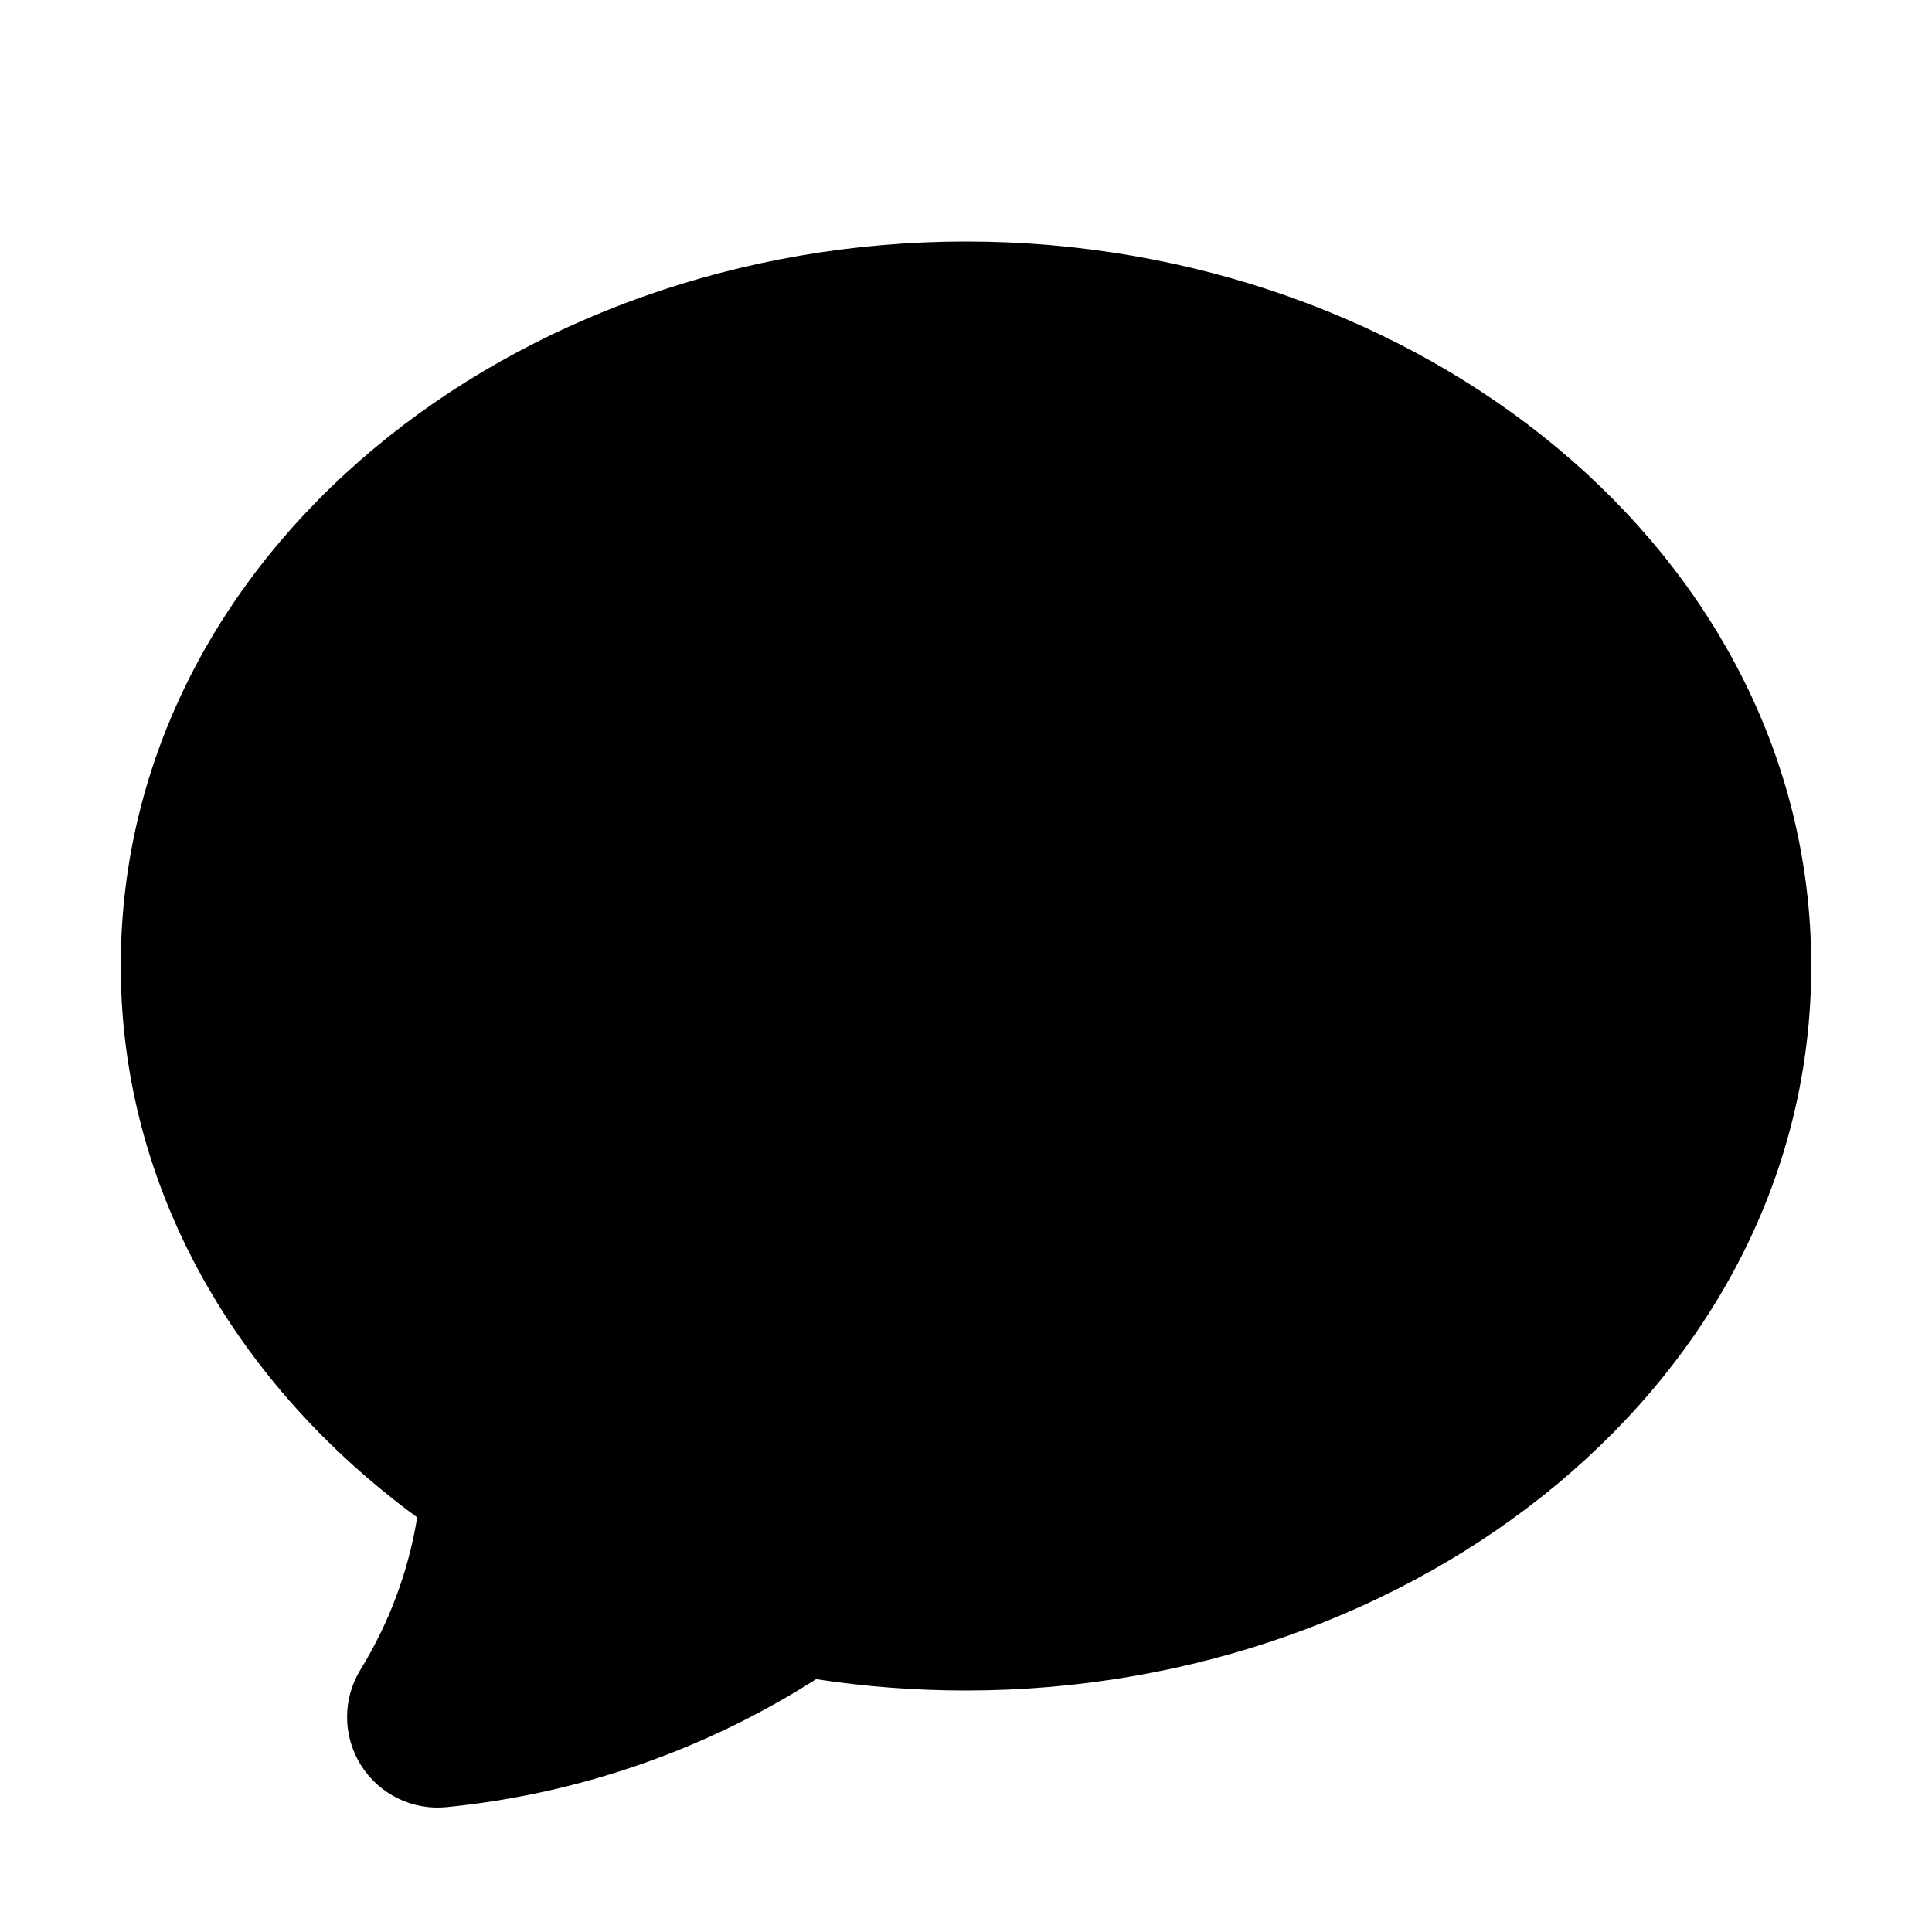
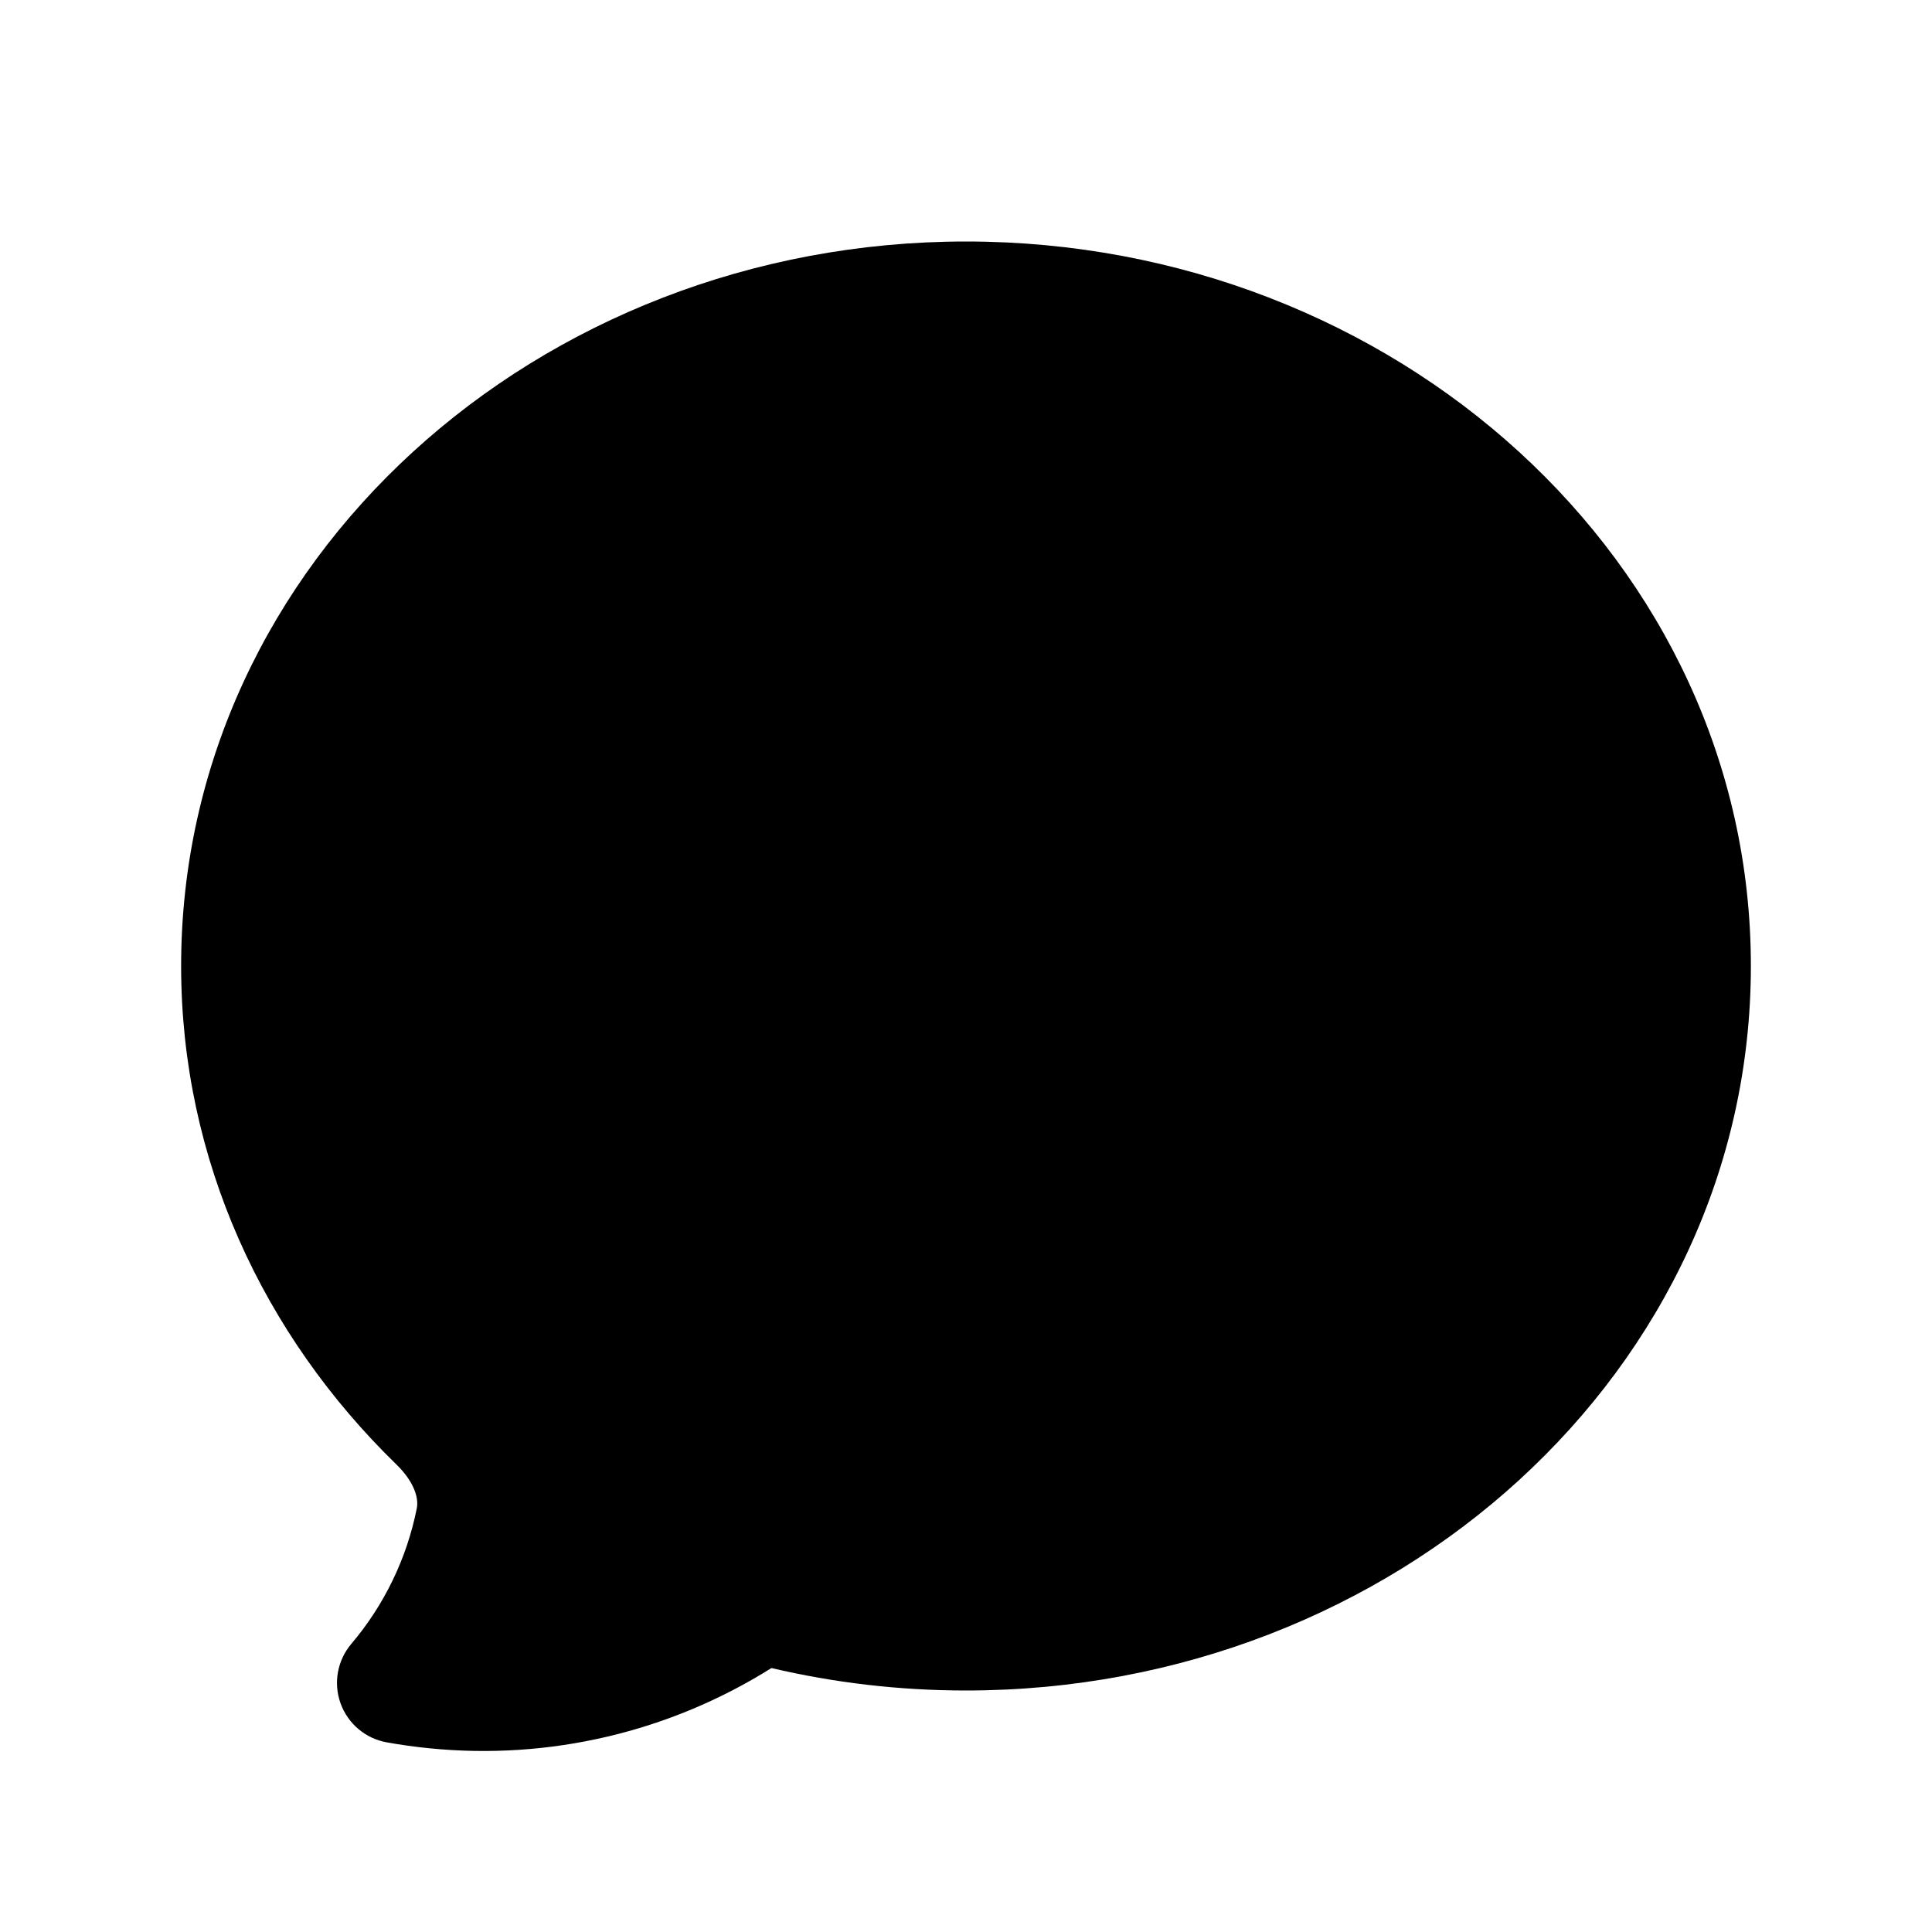
- <svg xmlns="http://www.w3.org/2000/svg" viewBox="0 0 16 16" fill="currentColor">
-   <path fill-rule="evenodd" d="M1 8c0-3.43 3.262-6 7-6s7 2.57 7 6-3.262 6-7 6c-.423 0-.838-.032-1.241-.094-.9.574-1.941.948-3.06 1.06a.75.75 0 0 1-.713-1.14c.232-.378.395-.804.469-1.26C1.979 11.486 1 9.86 1 8Z" clip-rule="evenodd" />
+ <svg xmlns="http://www.w3.org/2000/svg" viewBox="0 0 24 24" fill="currentColor">
+   <path fill-rule="evenodd" d="M5.337 21.718a6.707 6.707 0 0 1-.533-.074.75.75 0 0 1-.44-1.223 3.73 3.73 0 0 0 .814-1.686c.023-.115-.022-.317-.254-.543C3.274 16.587 2.25 14.41 2.25 12c0-5.03 4.428-9 9.75-9s9.75 3.97 9.75 9c0 5.03-4.428 9-9.75 9-.833 0-1.643-.097-2.417-.279a6.721 6.721 0 0 1-4.246.997Z" clip-rule="evenodd" />
</svg>
